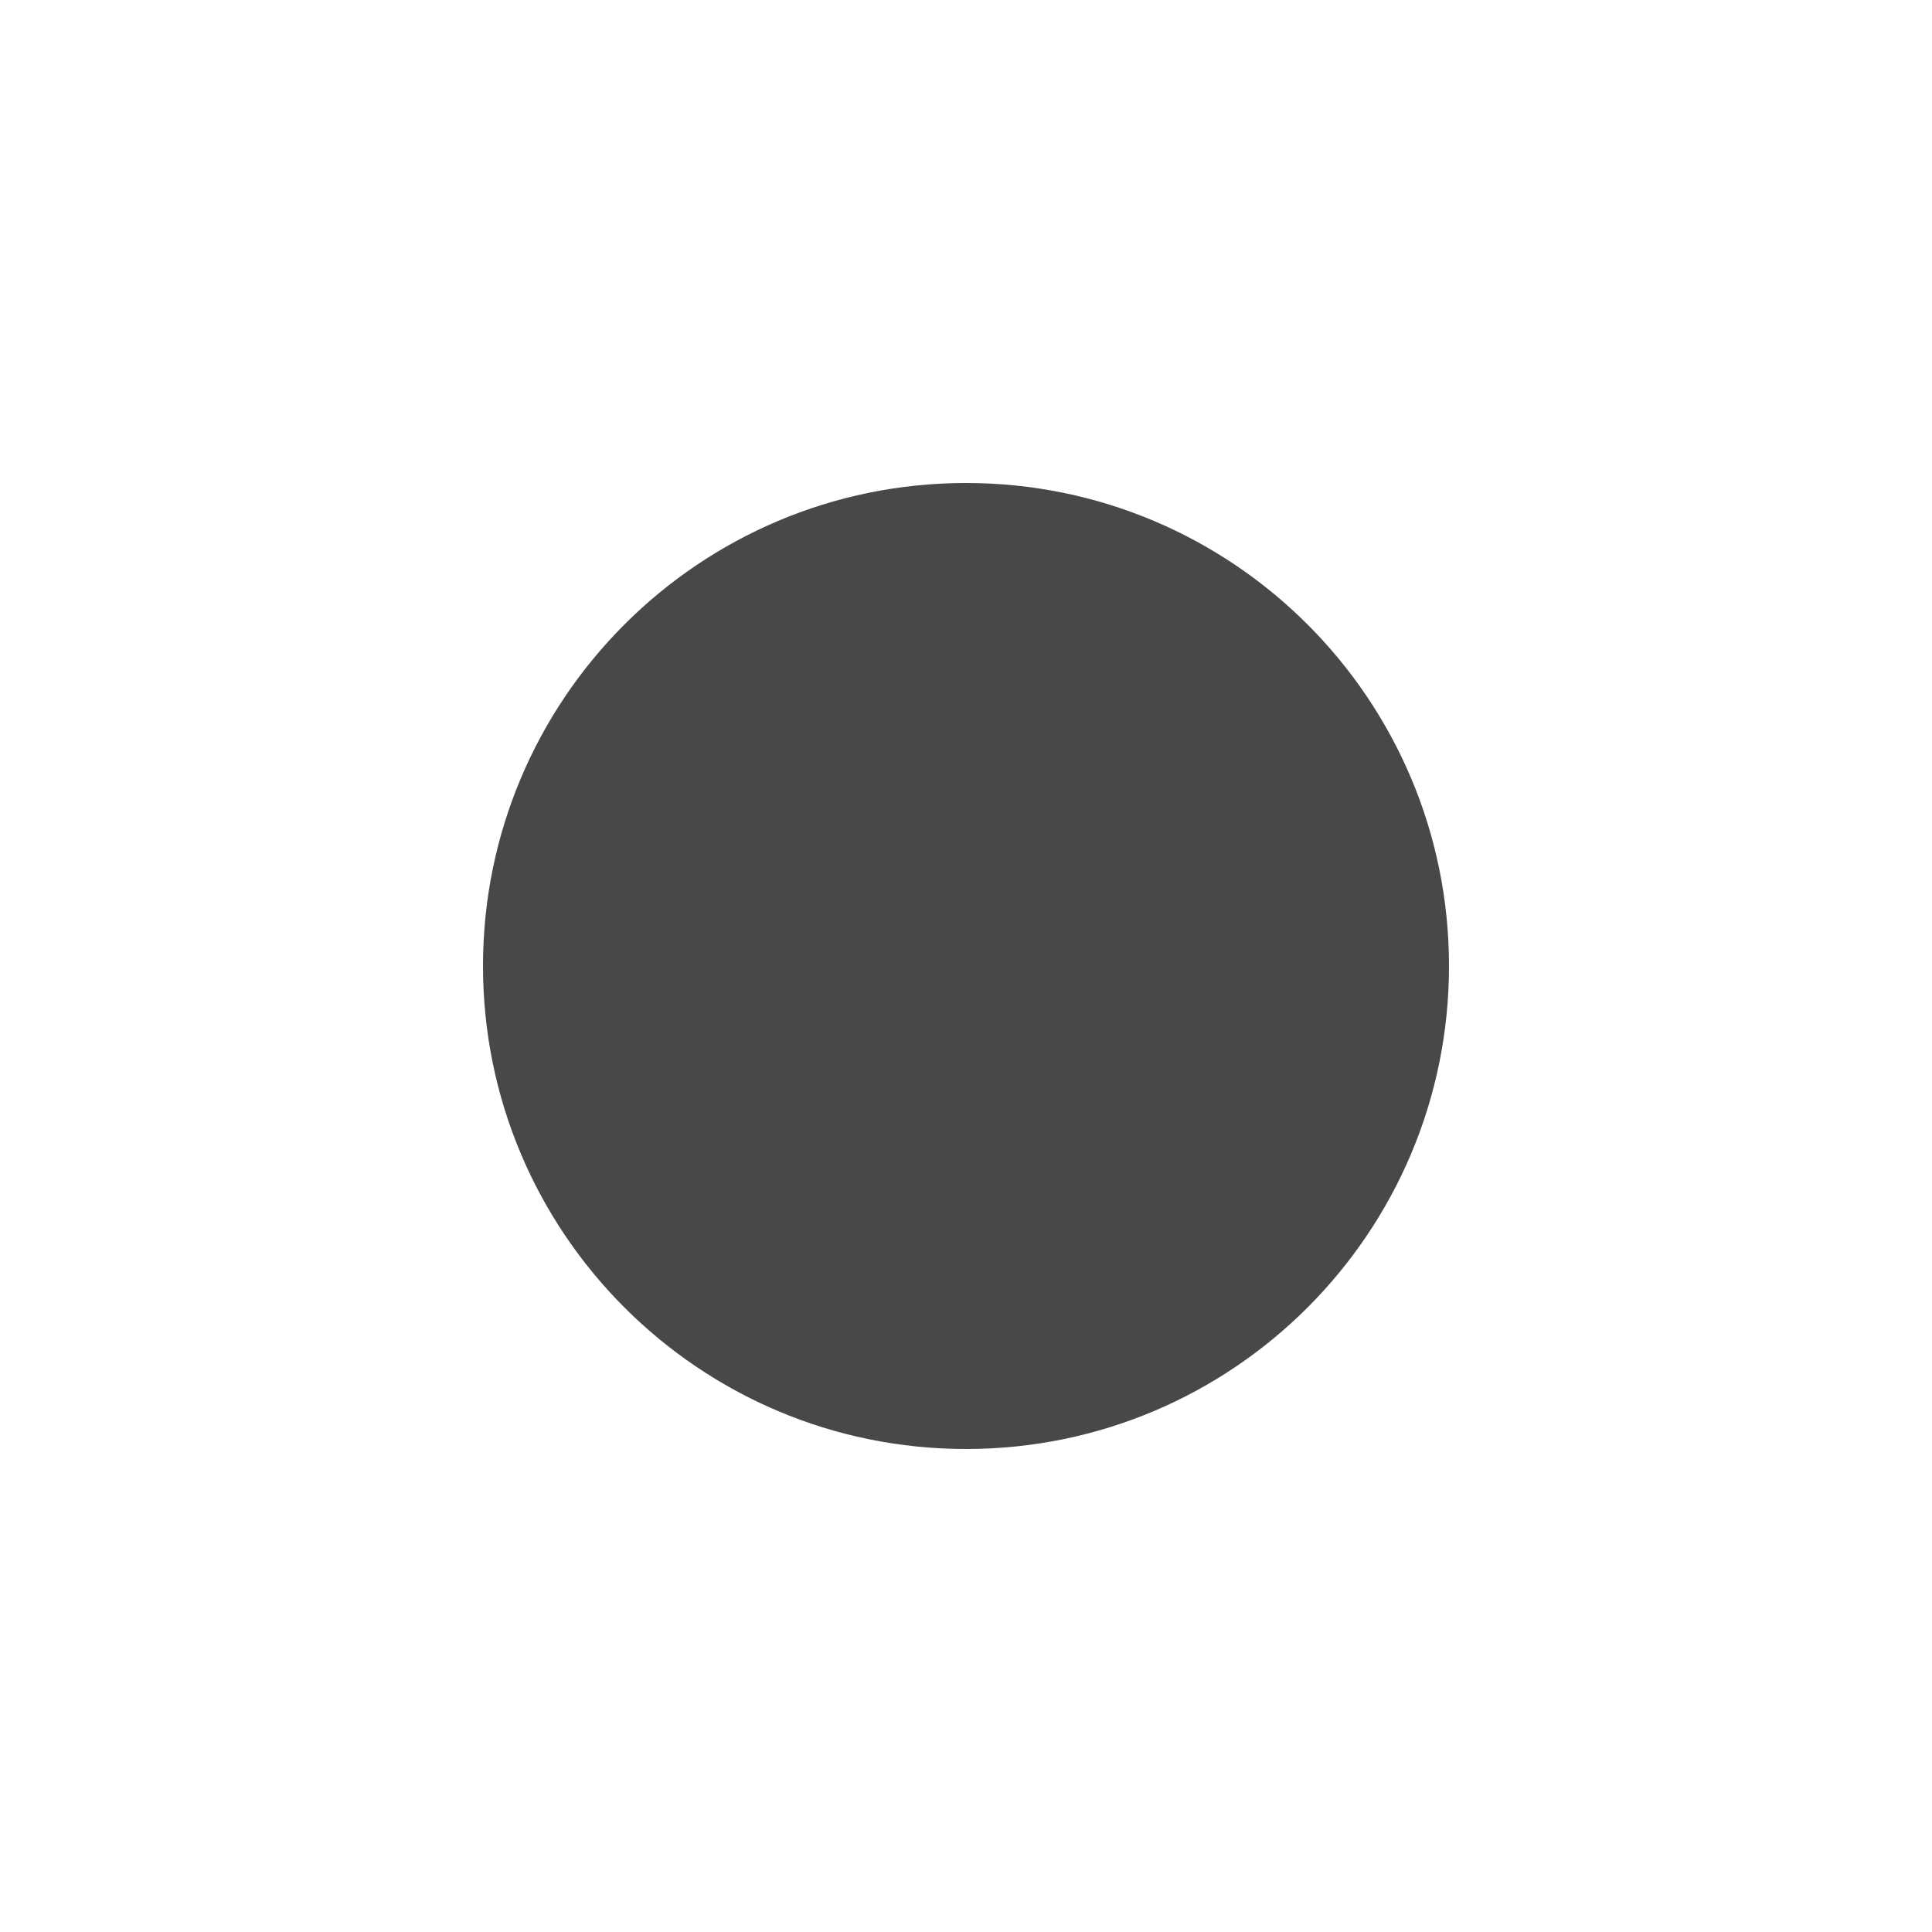
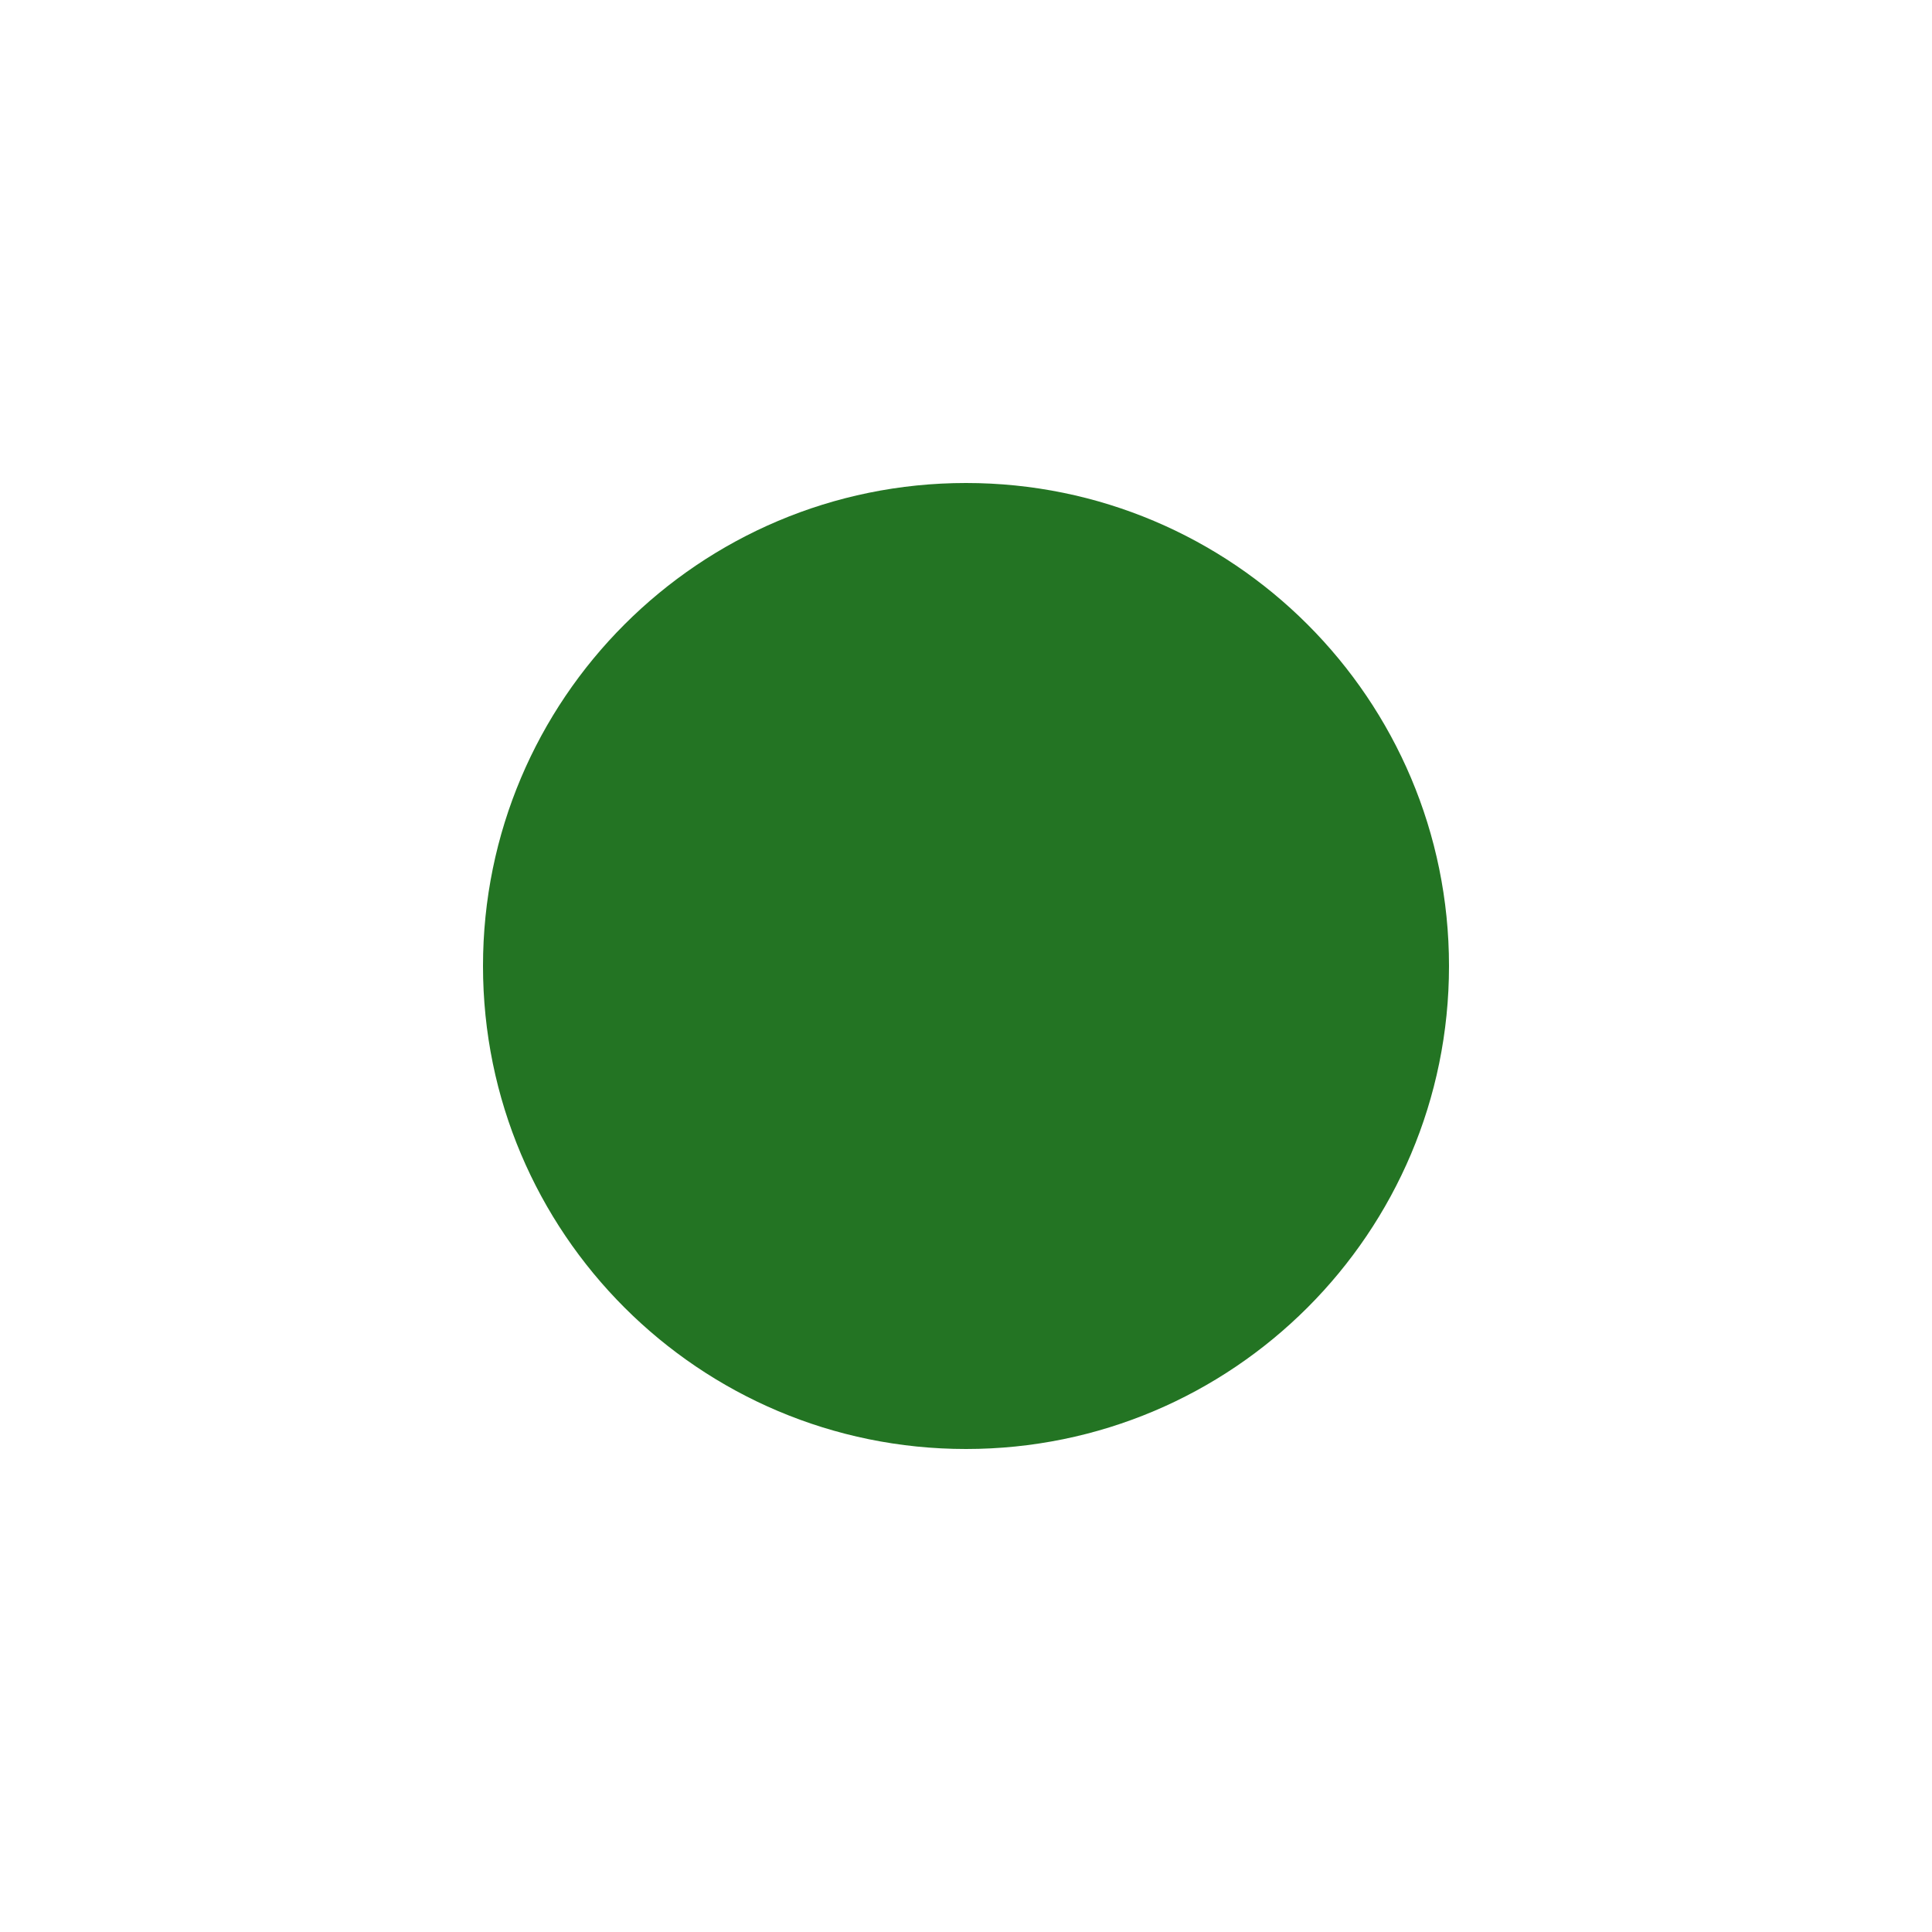
<svg xmlns="http://www.w3.org/2000/svg" version="1.1" id="Capa_1" x="0px" y="0px" width="64px" height="64px" viewBox="0 0 64 64" style="enable-background:new 0 0 64 64;" xml:space="preserve">
  <g>
-     <circle fill="#484848" cx="32" cy="32" r="16" />
+     <circle fill="#237423" cx="32" cy="32" r="16" />
  </g>
</svg>
